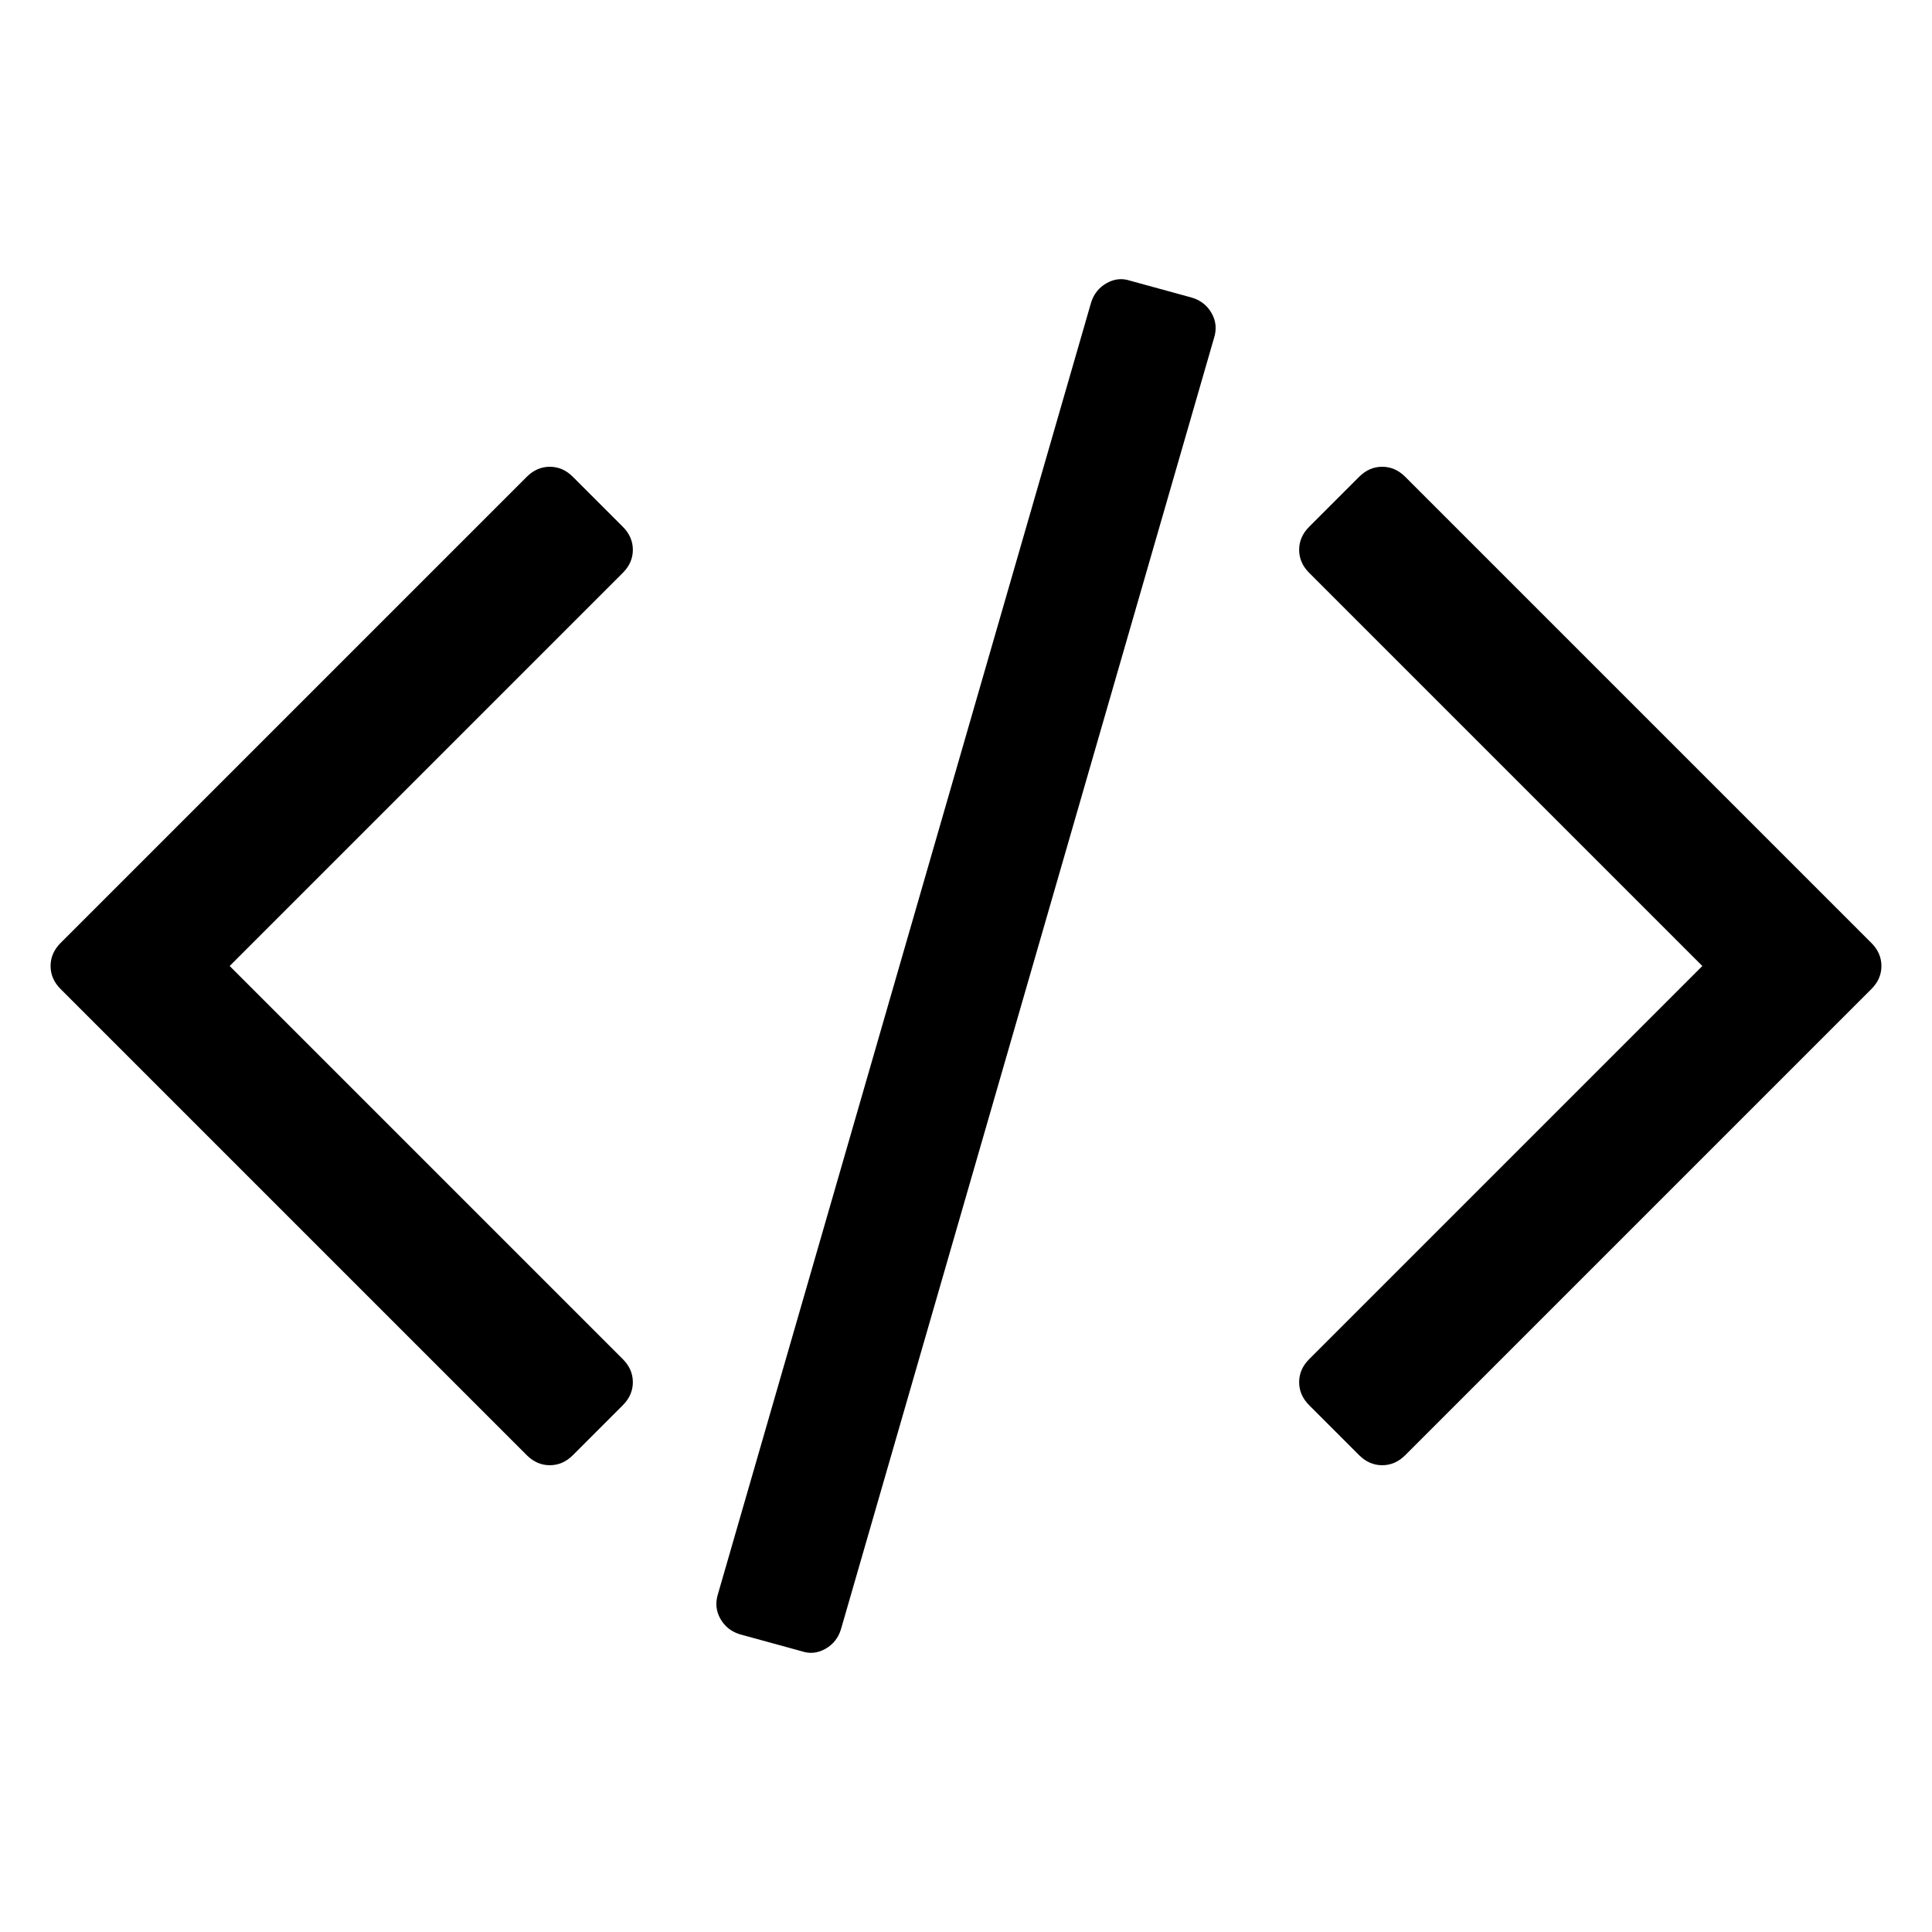
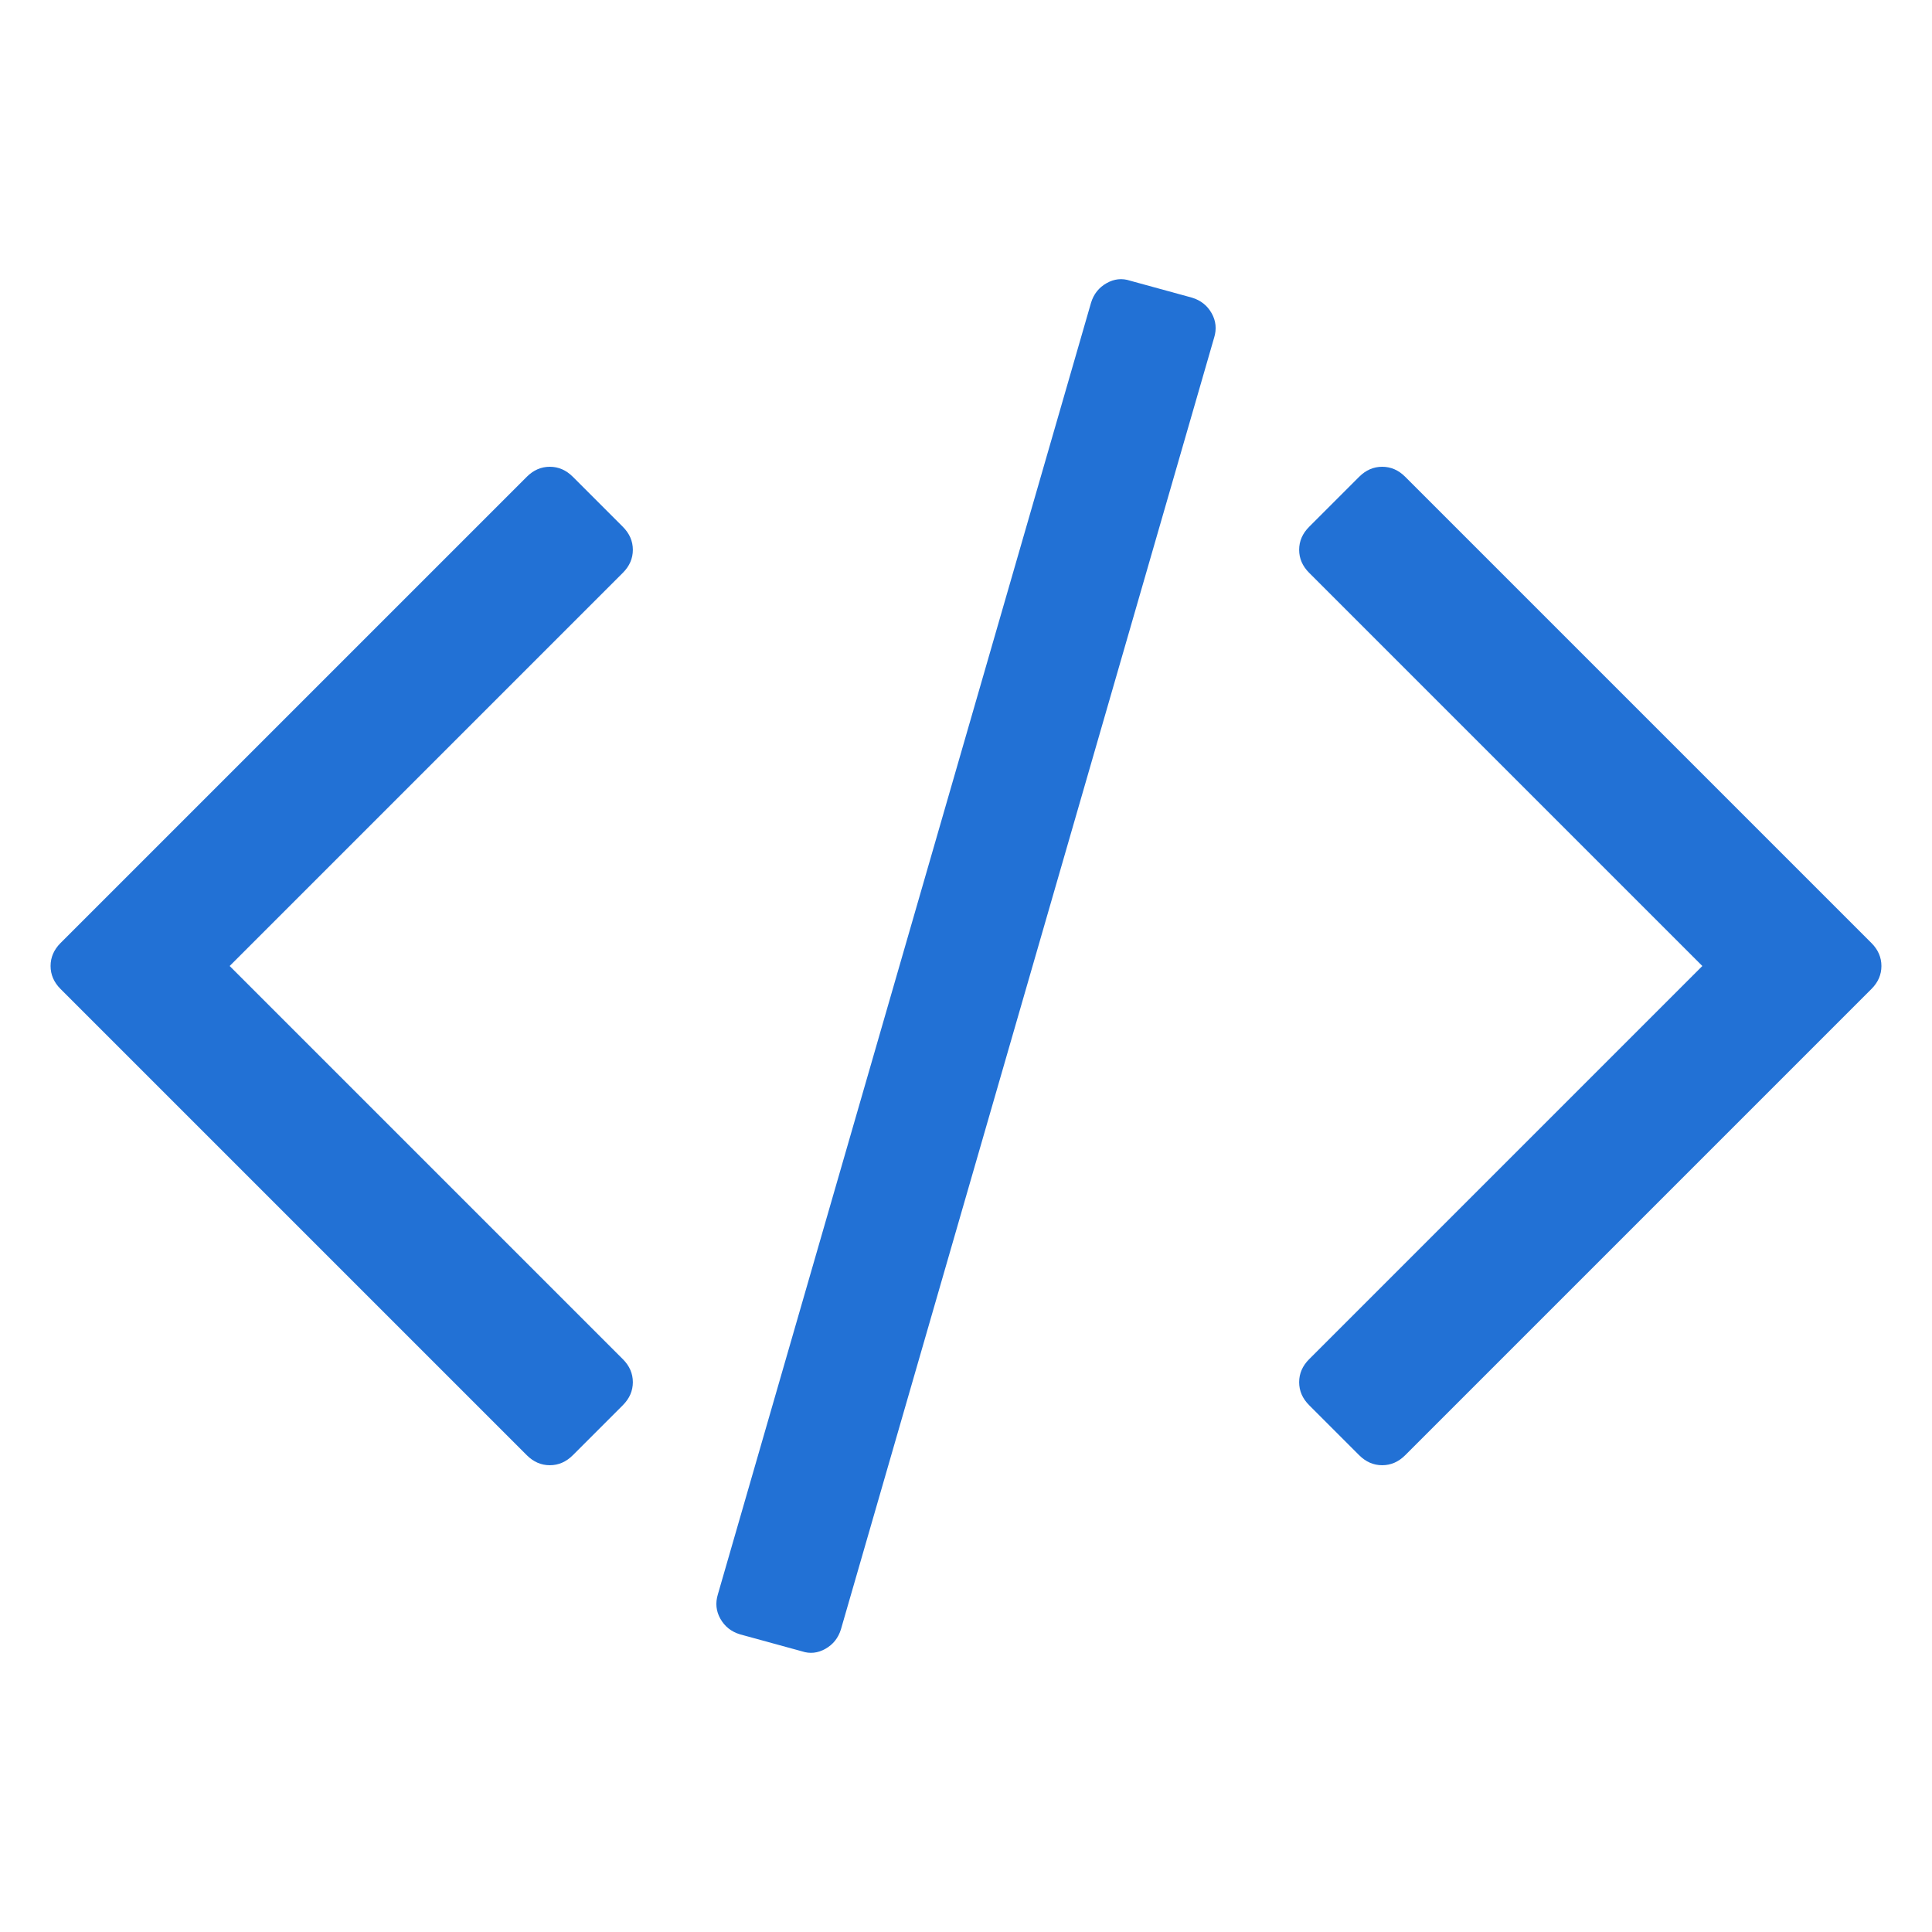
<svg xmlns="http://www.w3.org/2000/svg" width="128" height="128" viewBox="0 0 128 128" id="svg2" version="1.1">
  <defs id="defs4" />
  <g id="layer1" transform="translate(0,-924.3622)">
-     <path d="m 41.265,1017.46 -3.314,3.314 q -0.663,0.663 -1.525,0.663 -0.862,0 -1.524,-0.663 L 4.014,989.887 Q 3.351,989.224 3.351,988.362 q 0,-0.862 0.663,-1.525 L 34.902,955.95 q 0.663,-0.663 1.524,-0.663 0.862,0 1.525,0.663 l 3.314,3.314 q 0.663,0.663 0.663,1.525 0,0.862 -0.663,1.524 l -26.049,26.049 26.049,26.049 q 0.663,0.663 0.663,1.524 0,0.862 -0.663,1.524 z m 39.173,-70.724 -24.723,85.571 q -0.265,0.862 -1.027,1.293 -0.762,0.431 -1.558,0.166 l -4.11,-1.127 q -0.862,-0.265 -1.292,-1.027 -0.431,-0.762 -0.166,-1.624 l 24.723,-85.571 q 0.265,-0.862 1.027,-1.293 0.762,-0.431 1.558,-0.166 l 4.11,1.127 q 0.862,0.265 1.293,1.027 0.431,0.762 0.166,1.624 z m 43.548,43.15 -30.888,30.888 q -0.663,0.663 -1.524,0.663 -0.862,0 -1.525,-0.663 l -3.314,-3.314 q -0.663,-0.663 -0.663,-1.524 0,-0.862 0.663,-1.524 L 112.784,988.362 86.735,962.313 q -0.663,-0.663 -0.663,-1.524 0,-0.862 0.663,-1.525 l 3.314,-3.314 q 0.663,-0.663 1.525,-0.663 0.862,0 1.524,0.663 l 30.888,30.888 q 0.663,0.663 0.663,1.525 0,0.862 -0.663,1.524 z" id="path4" />
+     <path d="m 41.265,1017.46 -3.314,3.314 q -0.663,0.663 -1.525,0.663 -0.862,0 -1.524,-0.663 L 4.014,989.887 Q 3.351,989.224 3.351,988.362 q 0,-0.862 0.663,-1.525 L 34.902,955.95 q 0.663,-0.663 1.524,-0.663 0.862,0 1.525,0.663 l 3.314,3.314 q 0.663,0.663 0.663,1.525 0,0.862 -0.663,1.524 l -26.049,26.049 26.049,26.049 q 0.663,0.663 0.663,1.524 0,0.862 -0.663,1.524 z m 39.173,-70.724 -24.723,85.571 q -0.265,0.862 -1.027,1.293 -0.762,0.431 -1.558,0.166 l -4.11,-1.127 q -0.862,-0.265 -1.292,-1.027 -0.431,-0.762 -0.166,-1.624 l 24.723,-85.571 q 0.265,-0.862 1.027,-1.293 0.762,-0.431 1.558,-0.166 l 4.11,1.127 q 0.862,0.265 1.293,1.027 0.431,0.762 0.166,1.624 z m 43.548,43.15 -30.888,30.888 q -0.663,0.663 -1.524,0.663 -0.862,0 -1.525,-0.663 l -3.314,-3.314 q -0.663,-0.663 -0.663,-1.524 0,-0.862 0.663,-1.524 L 112.784,988.362 86.735,962.313 q -0.663,-0.663 -0.663,-1.524 0,-0.862 0.663,-1.525 l 3.314,-3.314 q 0.663,-0.663 1.525,-0.663 0.862,0 1.524,0.663 l 30.888,30.888 q 0.663,0.663 0.663,1.525 0,0.862 -0.663,1.524 z" id="path4" style="fill:#2271d5;fill-opacity:1" />
  </g>
</svg>
